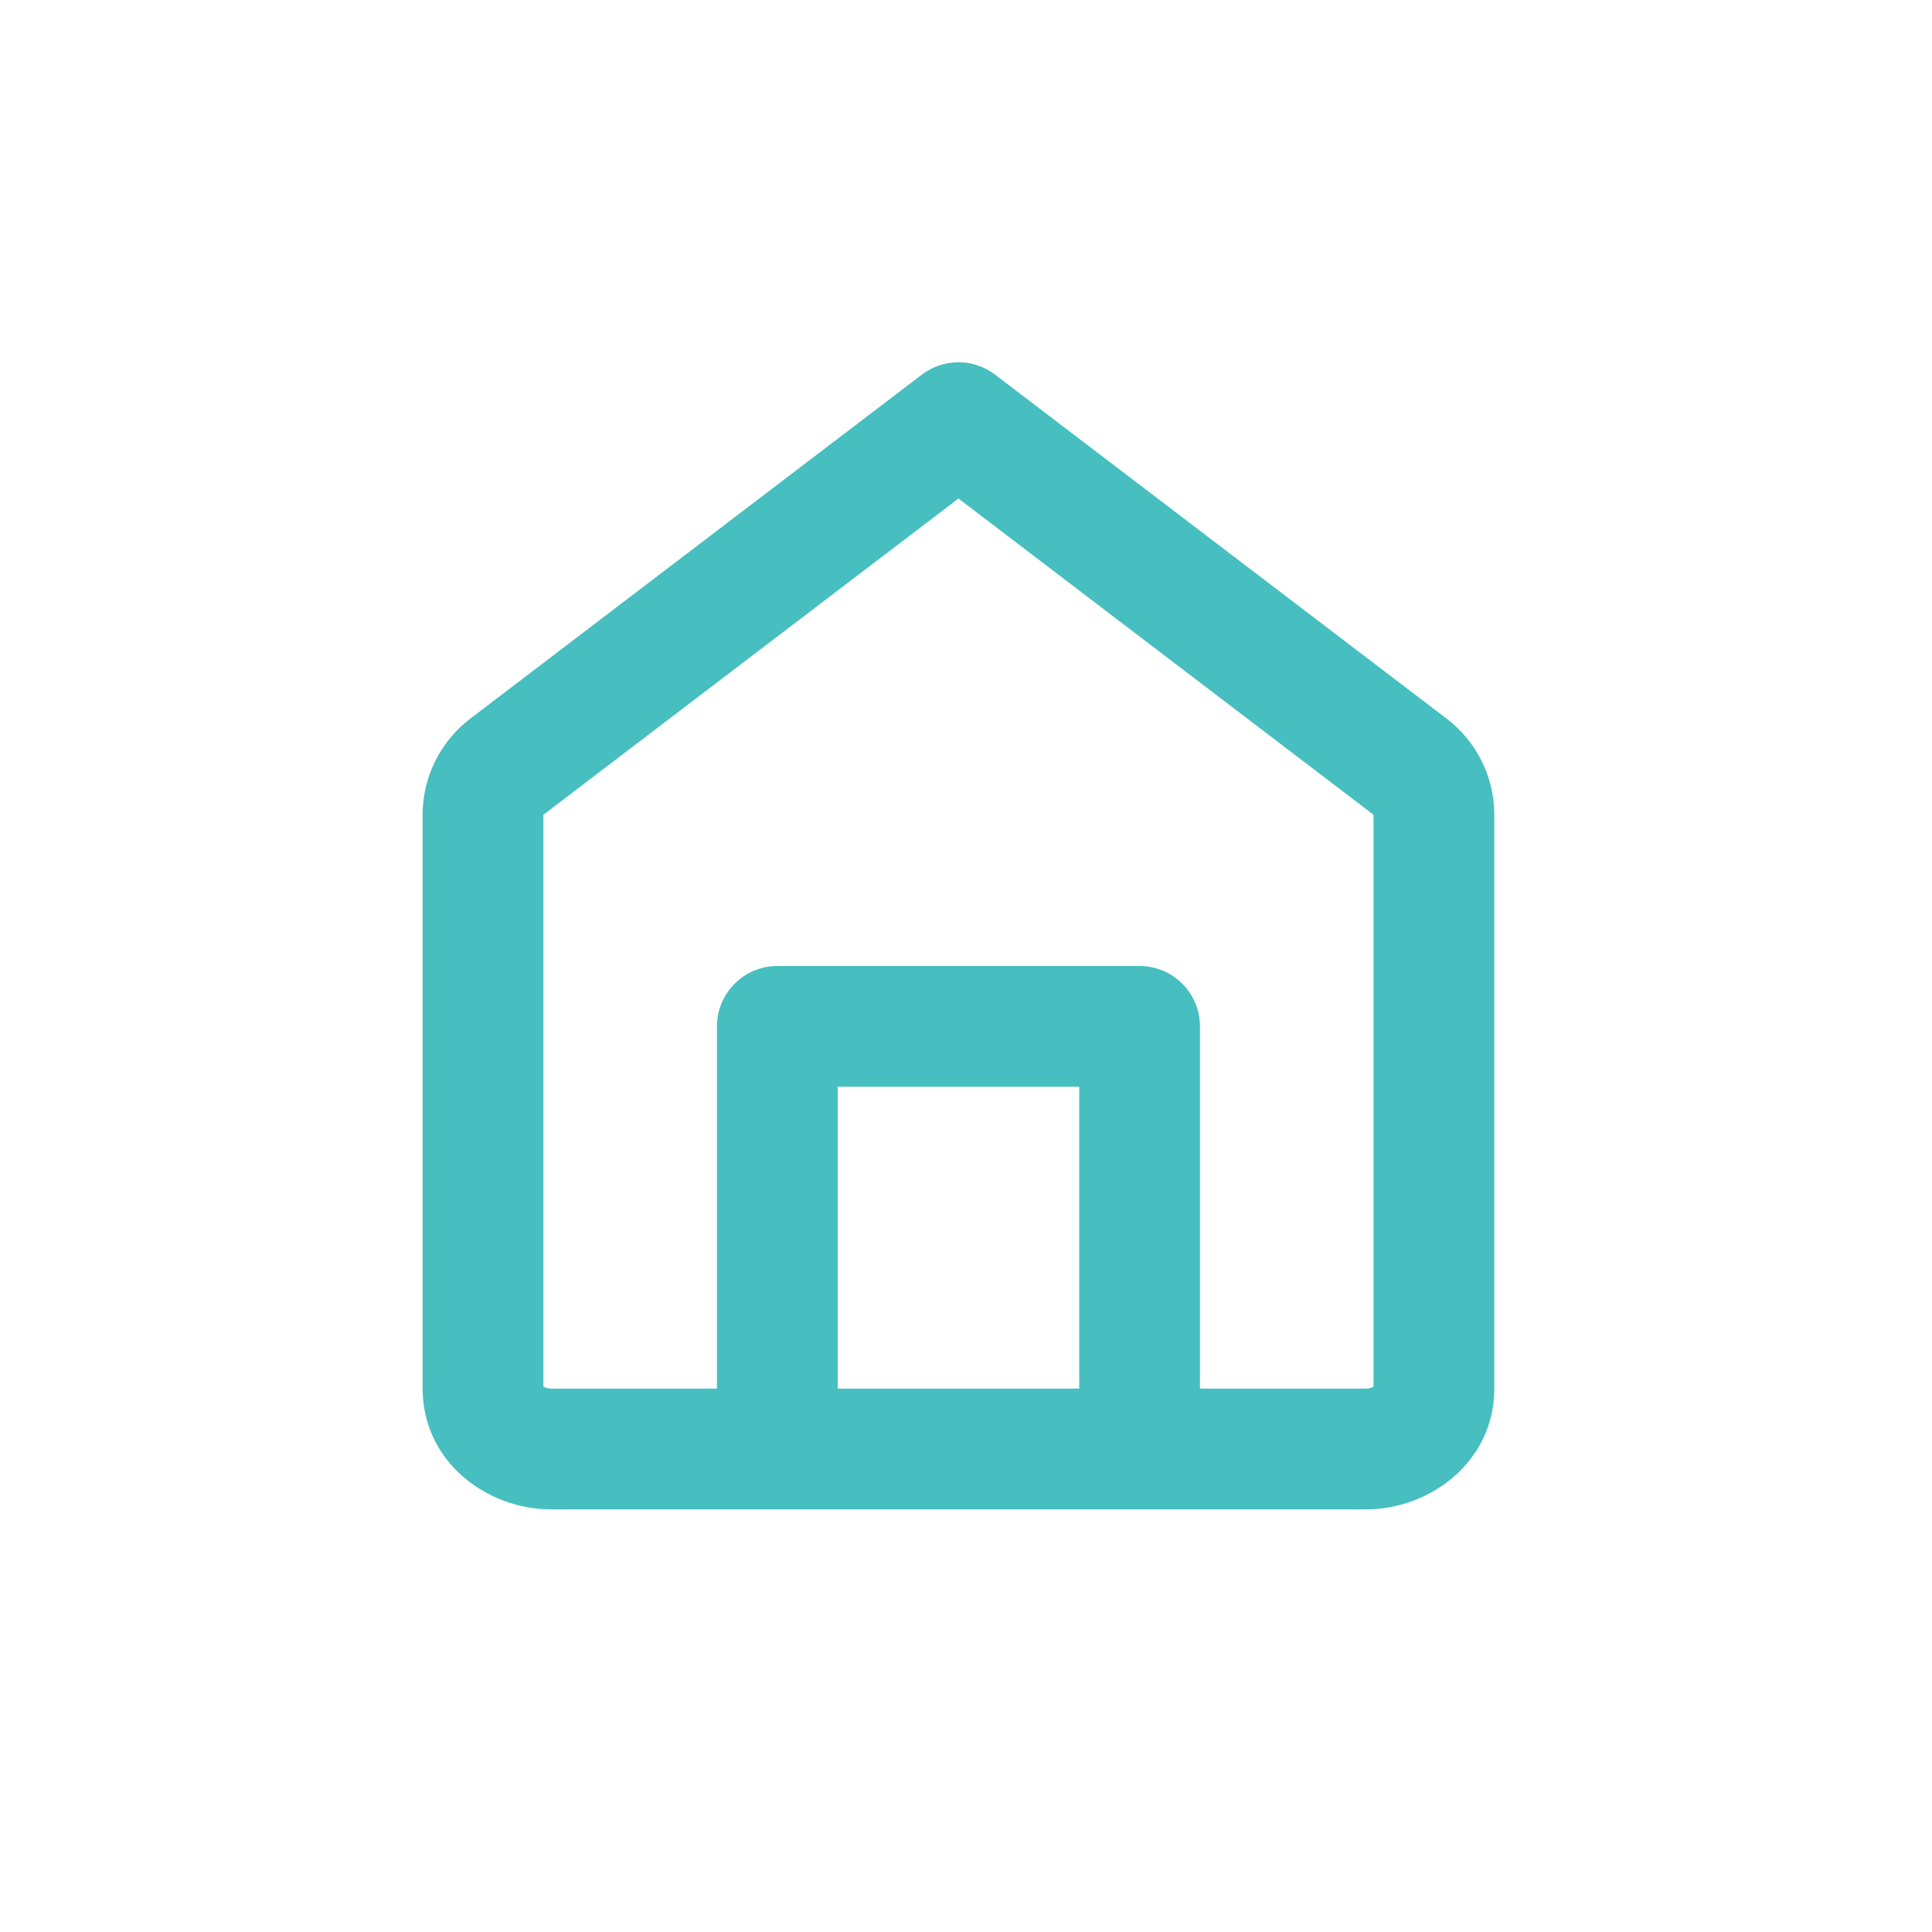
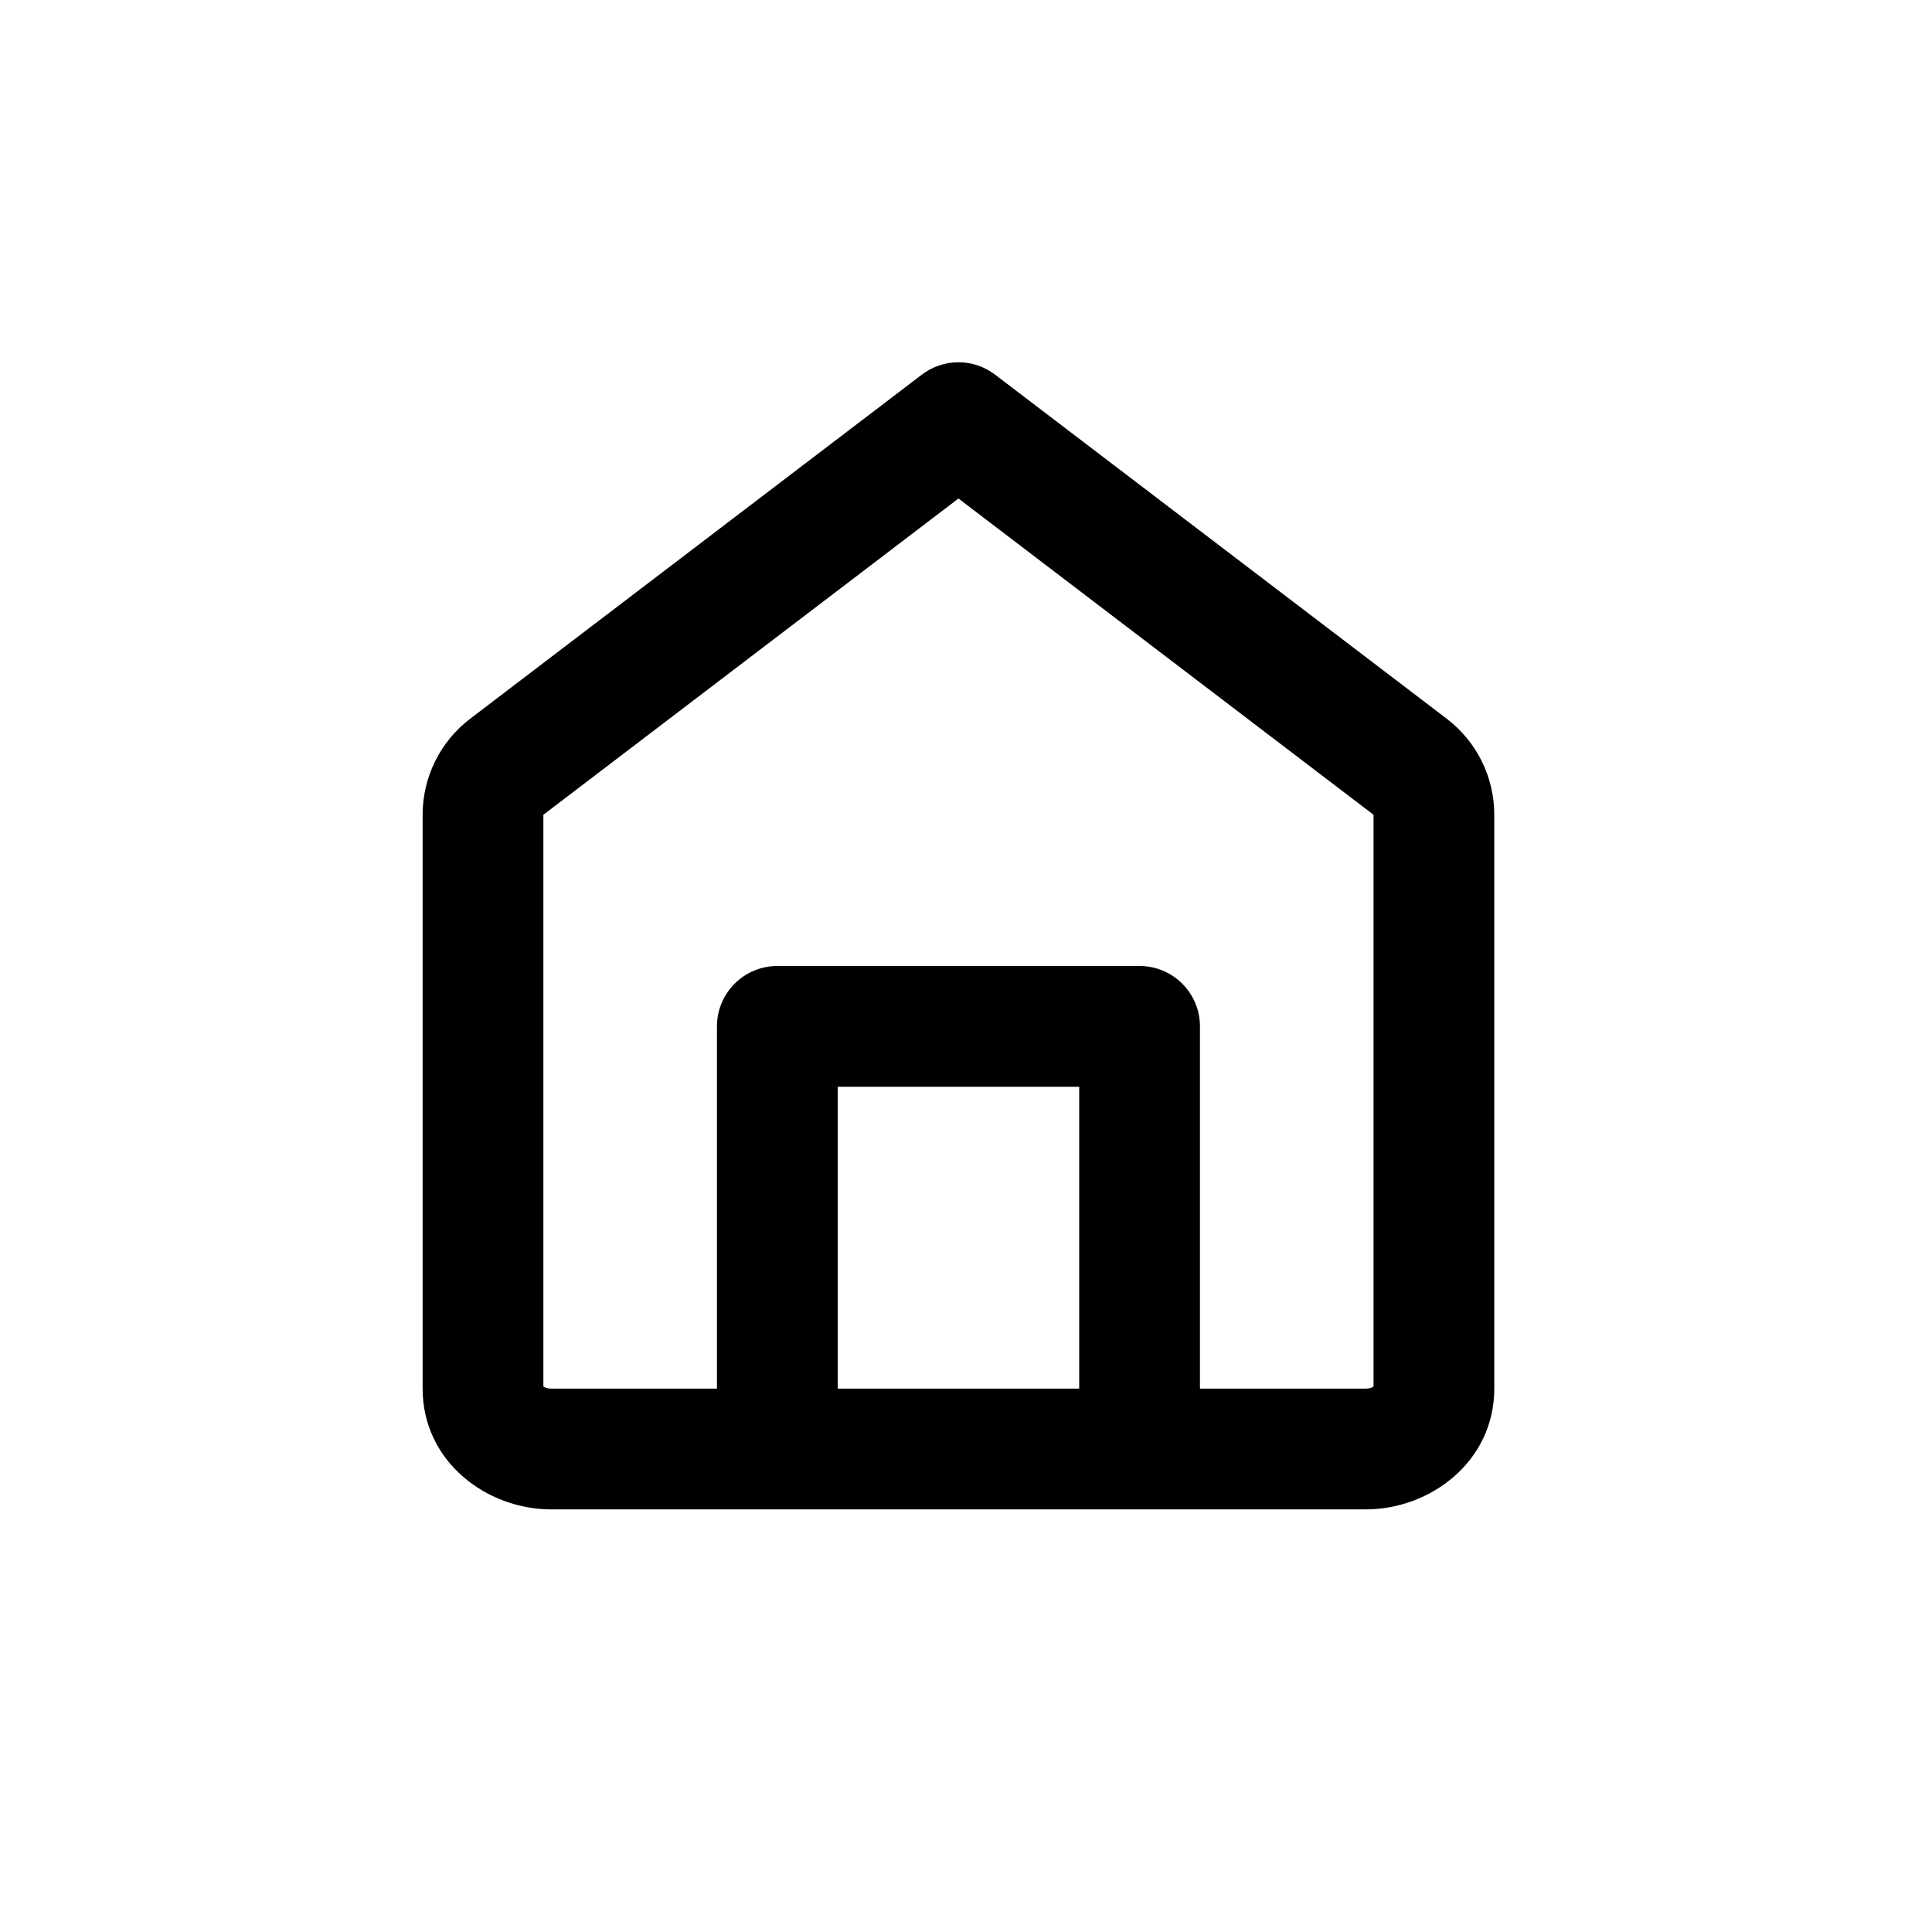
<svg xmlns="http://www.w3.org/2000/svg" width="32" height="32" viewBox="0 0 32 32" fill="none">
-   <path fill-rule="evenodd" clip-rule="evenodd" d="M16.481 6.205C16.123 5.932 15.627 5.932 15.269 6.205L7.788 11.904C7.291 12.283 7 12.871 7 13.495V23C7 24.212 8.065 25 9.125 25H12.875H18.875H22.625C23.685 25 24.75 24.212 24.75 23V13.495C24.75 12.871 24.459 12.283 23.962 11.904L16.481 6.205ZM19.875 23H22.625C22.689 23 22.73 22.98 22.75 22.965V13.495L15.875 8.257L9 13.495L8.394 12.7L9 13.495V22.965C9.02 22.98 9.061 23 9.125 23H11.875V17C11.875 16.448 12.323 16 12.875 16H18.875C19.427 16 19.875 16.448 19.875 17V23ZM13.875 23H17.875V18H13.875V23Z" fill="#47BEC0" />
+   <path fill-rule="evenodd" clip-rule="evenodd" d="M16.481 6.205C16.123 5.932 15.627 5.932 15.269 6.205L7.788 11.904C7.291 12.283 7 12.871 7 13.495V23C7 24.212 8.065 25 9.125 25H12.875H18.875H22.625C23.685 25 24.75 24.212 24.75 23V13.495C24.75 12.871 24.459 12.283 23.962 11.904L16.481 6.205ZM19.875 23H22.625C22.689 23 22.73 22.98 22.75 22.965V13.495L15.875 8.257L9 13.495L8.394 12.7L9 13.495V22.965C9.02 22.98 9.061 23 9.125 23H11.875V17C11.875 16.448 12.323 16 12.875 16H18.875C19.427 16 19.875 16.448 19.875 17V23ZM13.875 23H17.875V18H13.875V23Z" fill="#000" />
</svg>
